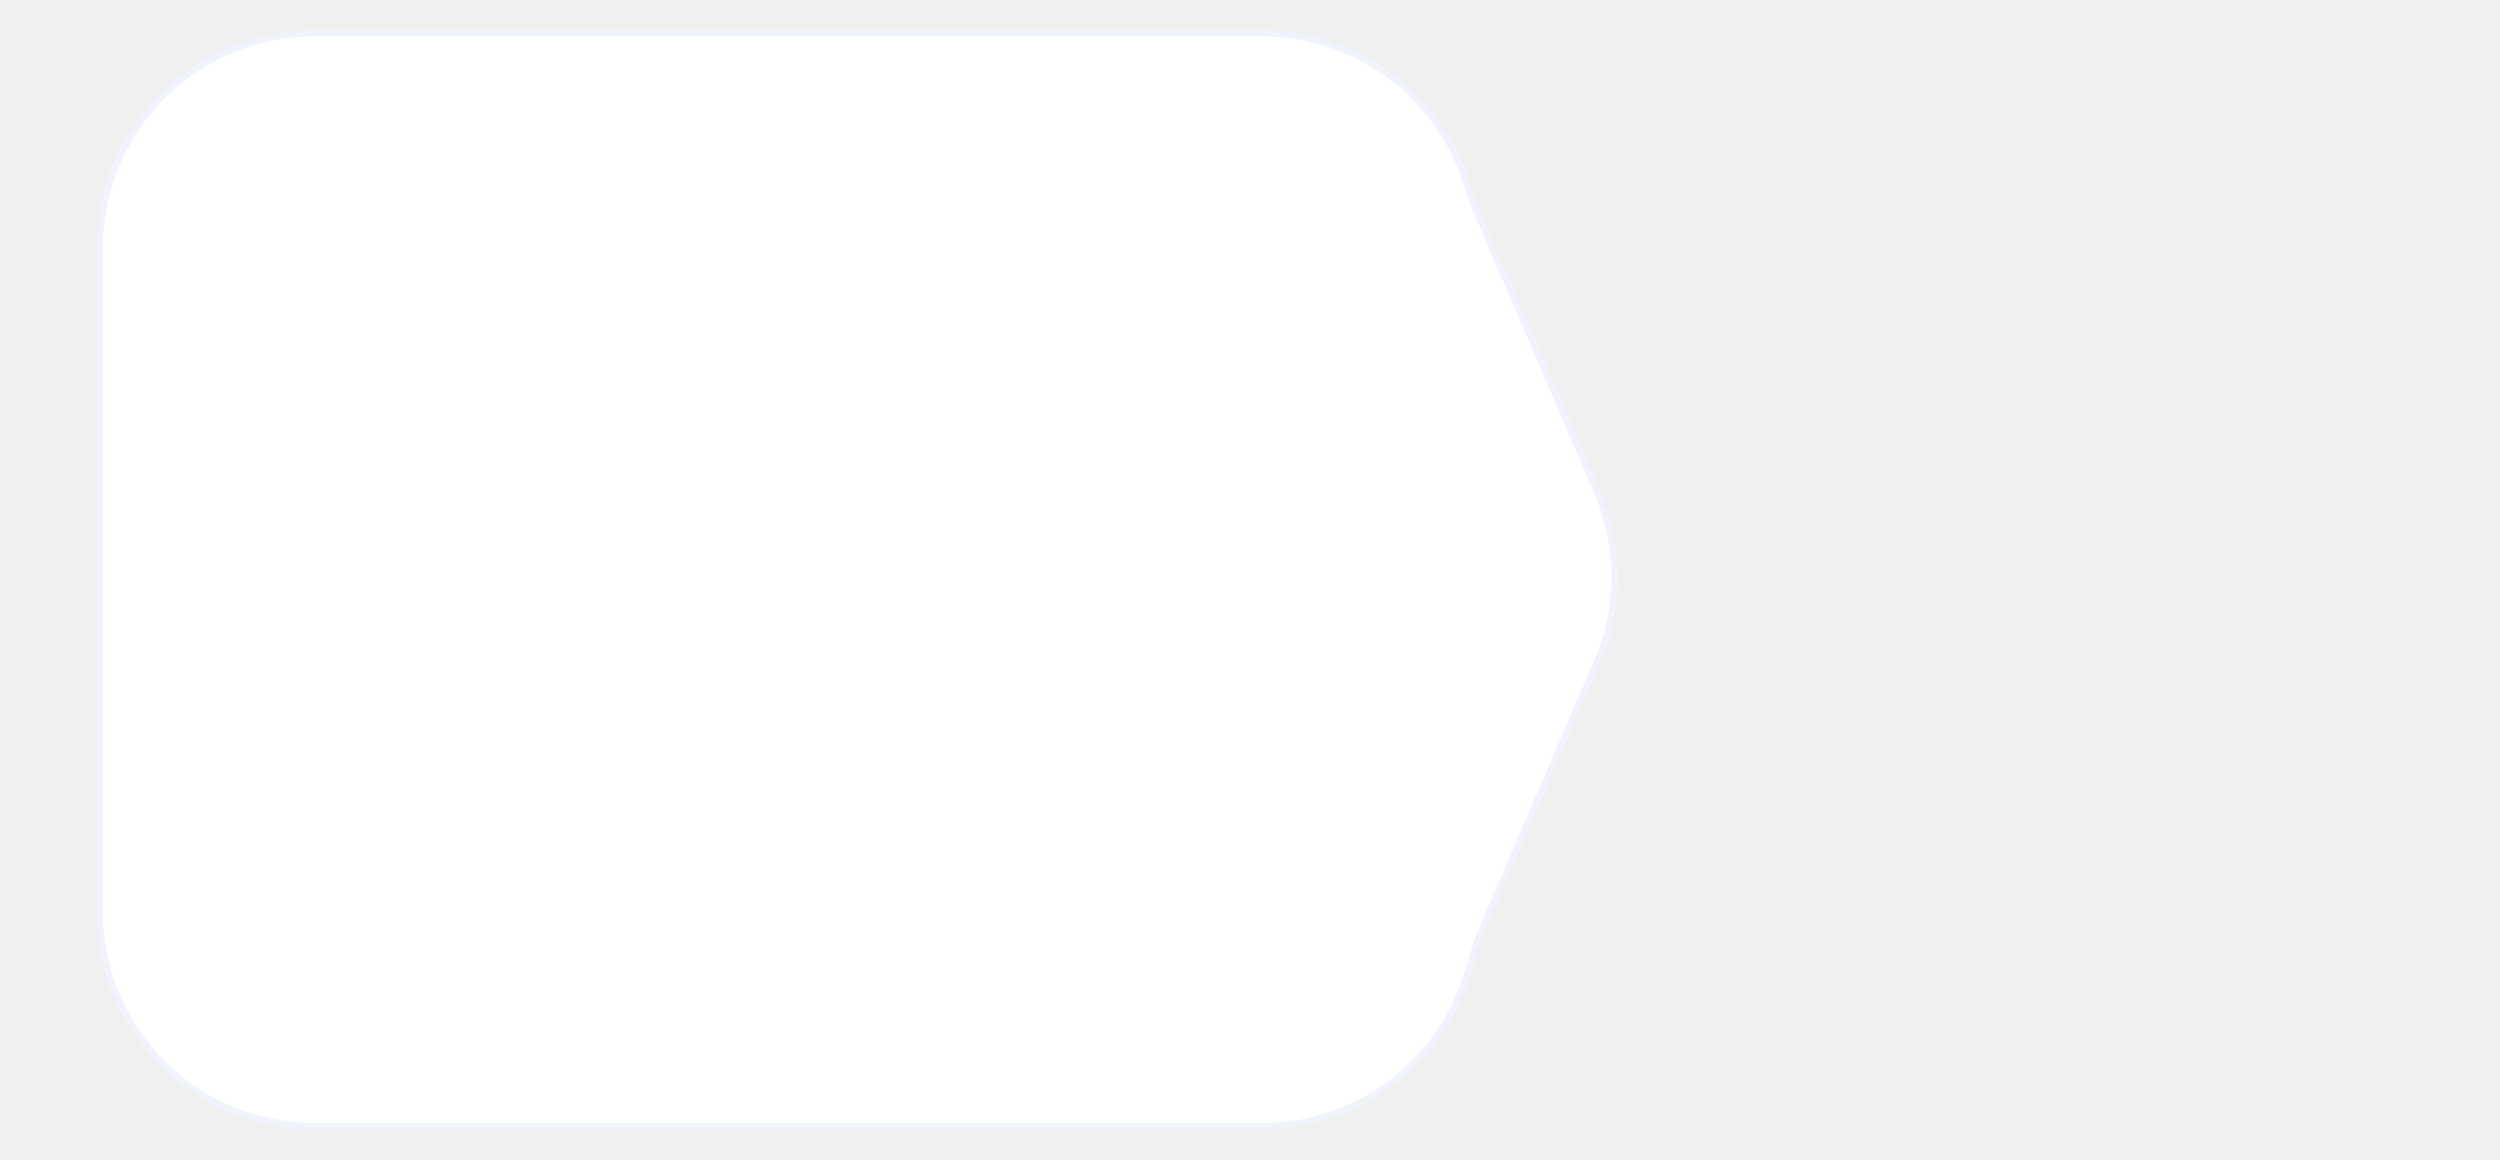
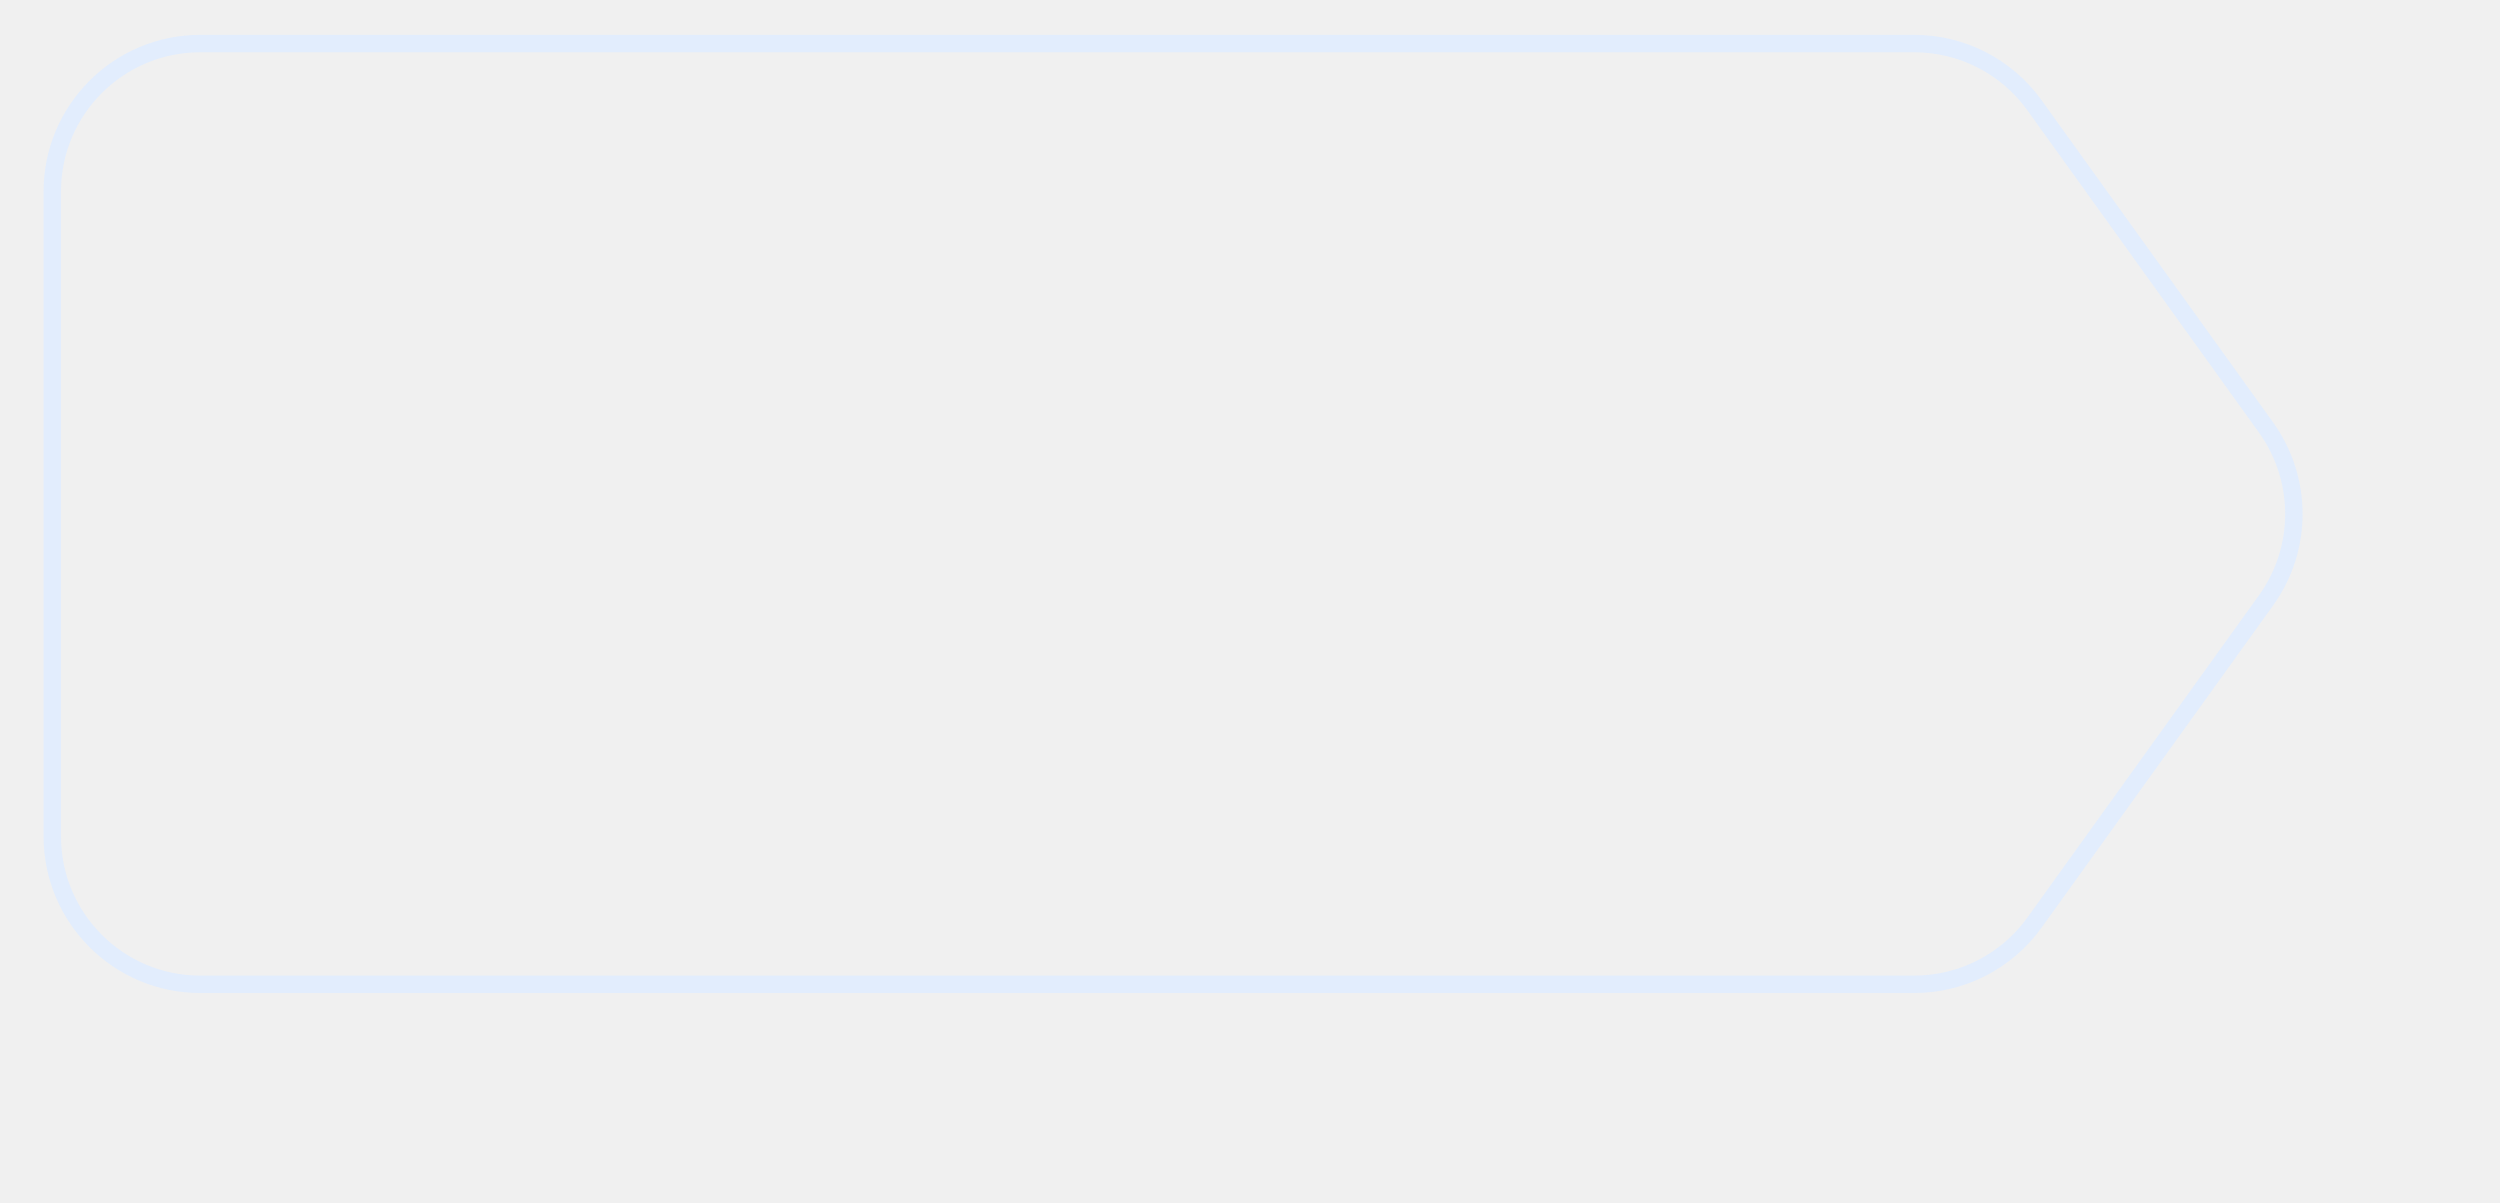
- <svg xmlns="http://www.w3.org/2000/svg" width="414" height="192" viewBox="0 0 414 192" fill="none">
-   <mask id="path-1-outside-1_2562_10646" maskUnits="userSpaceOnUse" x="16" y="5" width="252" height="182" fill="black">
-     <rect fill="white" x="16" y="5" width="252" height="182" />
-     <path fill-rule="evenodd" clip-rule="evenodd" d="M209 6H52C32.67 6 17 21.67 17 41V151C17 170.33 32.67 186 52 186H209C224.803 186 238.16 175.526 242.508 161.142C243.278 158.595 243.974 156.016 245.026 153.571L264.053 109.328C267.85 100.5 267.85 90.5 264.053 81.672L244.214 35.542C243.428 33.715 242.84 31.809 242.211 29.922C237.576 16.021 224.458 6 209 6Z" />
-   </mask>
-   <path fill-rule="evenodd" clip-rule="evenodd" d="M209 6H52C32.67 6 17 21.67 17 41V151C17 170.33 32.67 186 52 186H209C224.803 186 238.16 175.526 242.508 161.142C243.278 158.595 243.974 156.016 245.026 153.571L264.053 109.328C267.85 100.5 267.85 90.5 264.053 81.672L244.214 35.542C243.428 33.715 242.84 31.809 242.211 29.922C237.576 16.021 224.458 6 209 6Z" fill="white" />
-   <path d="M244.214 35.542L245.133 35.147L244.214 35.542ZM242.211 29.922L241.262 30.238L242.211 29.922ZM242.508 161.142L241.551 160.853L242.508 161.142ZM245.026 153.571L245.944 153.966L245.026 153.571ZM264.053 109.328L263.135 108.933L264.053 109.328ZM52 7H209V5H52V7ZM18 151V41H16V151H18ZM209 185H52V187H209V185ZM241.551 160.853C237.327 174.827 224.35 185 209 185V187C225.256 187 238.993 176.226 243.465 161.431L241.551 160.853ZM245.944 153.966L264.972 109.723L263.135 108.933L244.107 153.176L245.944 153.966ZM264.972 81.277L245.133 35.147L243.296 35.937L263.135 82.067L264.972 81.277ZM209 7C224.015 7 236.759 16.734 241.262 30.238L243.159 29.606C238.393 15.309 224.902 5 209 5V7ZM245.133 35.147C244.369 33.37 243.798 31.523 243.159 29.606L241.262 30.238C241.881 32.096 242.488 34.059 243.296 35.937L245.133 35.147ZM243.465 161.431C244.247 158.844 244.922 156.343 245.944 153.966L244.107 153.176C243.027 155.688 242.308 158.346 241.551 160.853L243.465 161.431ZM16 151C16 170.882 32.118 187 52 187V185C33.222 185 18 169.778 18 151H16ZM264.972 109.723C268.877 100.643 268.877 90.357 264.972 81.277L263.135 82.067C266.823 90.643 266.823 100.357 263.135 108.933L264.972 109.723ZM52 5C32.118 5 16 21.118 16 41H18C18 22.222 33.222 7 52 7V5Z" fill="#F0F3FB" mask="url(#path-1-outside-1_2562_10646)" />
+ <svg xmlns="http://www.w3.org/2000/svg" width="287" height="138" viewBox="0 0 287 138" fill="none">
+   <path d="M260.169 68.884L260.17 68.882C264.393 62.971 264.393 55.029 260.17 49.118L260.169 49.116L233.553 12.079C230.359 7.635 225.221 5 219.748 5H23C13.611 5 6 12.611 6 22V96C6 105.389 13.611 113 23 113H219.748C225.221 113 230.359 110.365 233.553 105.921L260.169 68.884Z" stroke="#E2EDFD" stroke-width="2" />
</svg>
